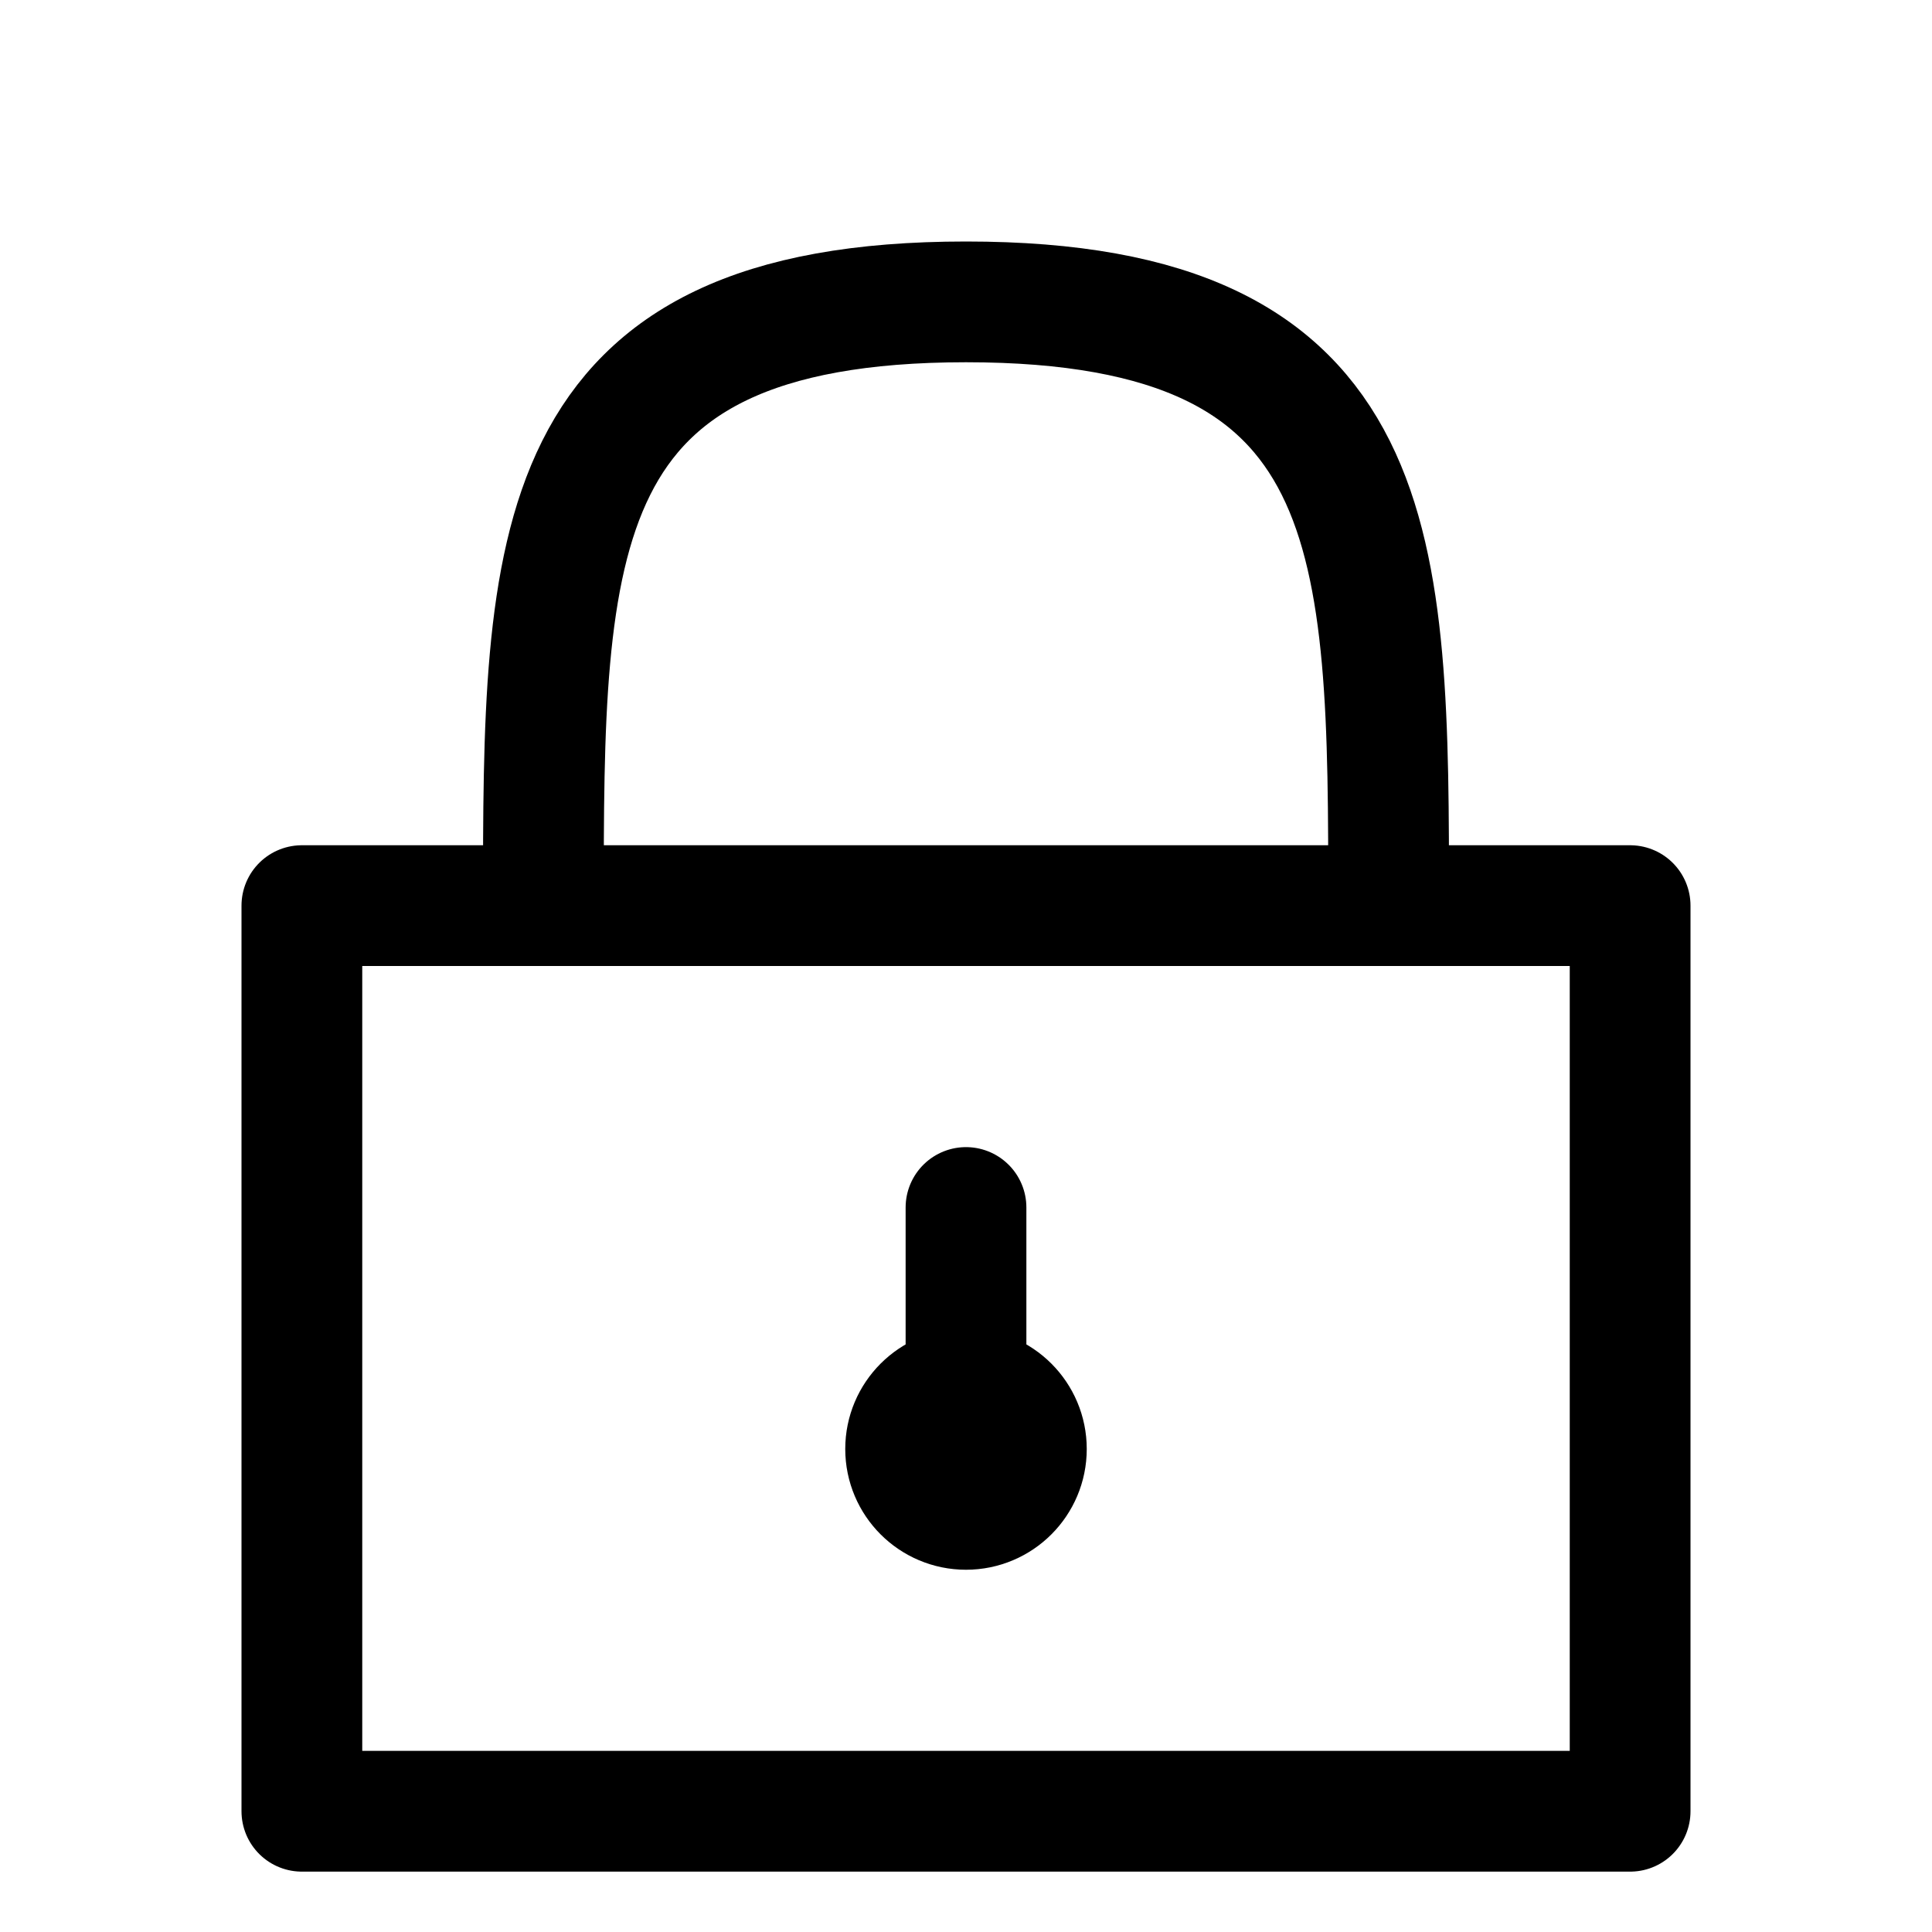
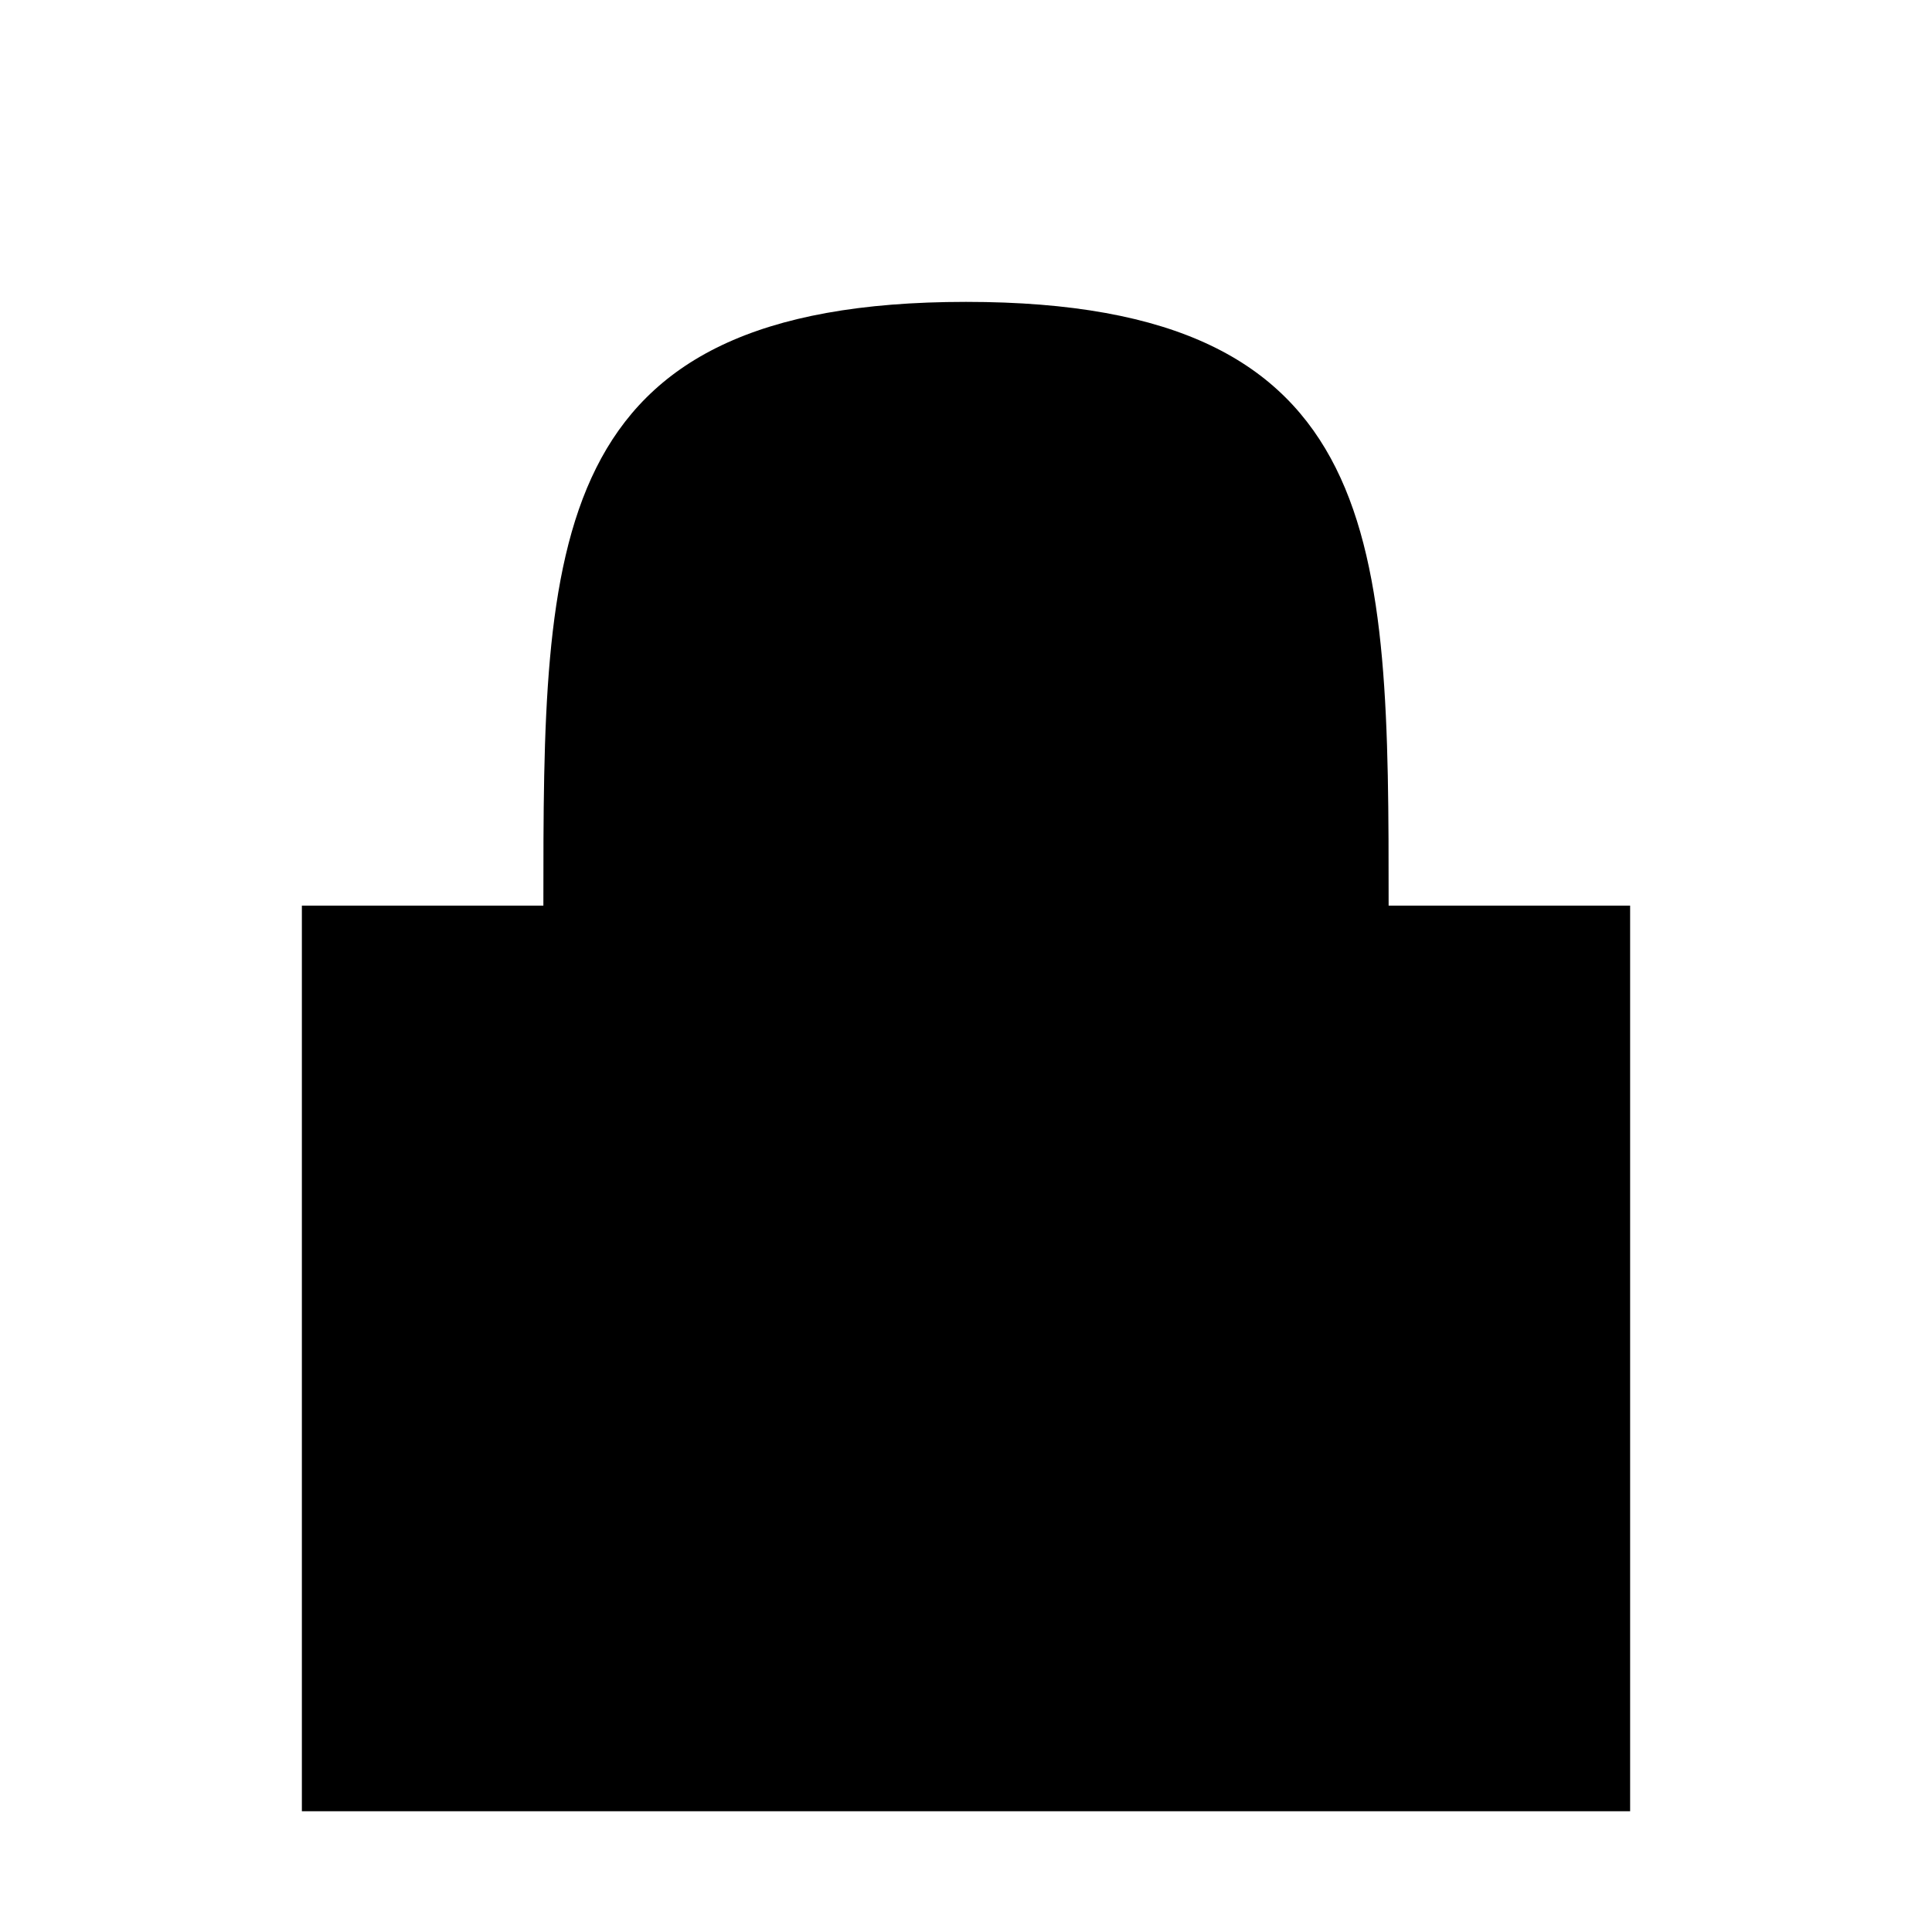
- <svg xmlns="http://www.w3.org/2000/svg" viewBox="0 0 32 32" width="32" height="32" fill="none" stroke="currentcolor" stroke-linecap="round" stroke-linejoin="round" stroke-width="2">
+ <svg xmlns="http://www.w3.org/2000/svg" viewBox="0 0 32 32" width="32" height="32">
  <path d=" M9 15  C9 9   9 5    16 5   23 5  23 9 23 15  M5 15 L27 15 27 30 5 30 Z M16 20 L16 23 " />
  <circle cx="16" cy="24" r="1" />
</svg>
